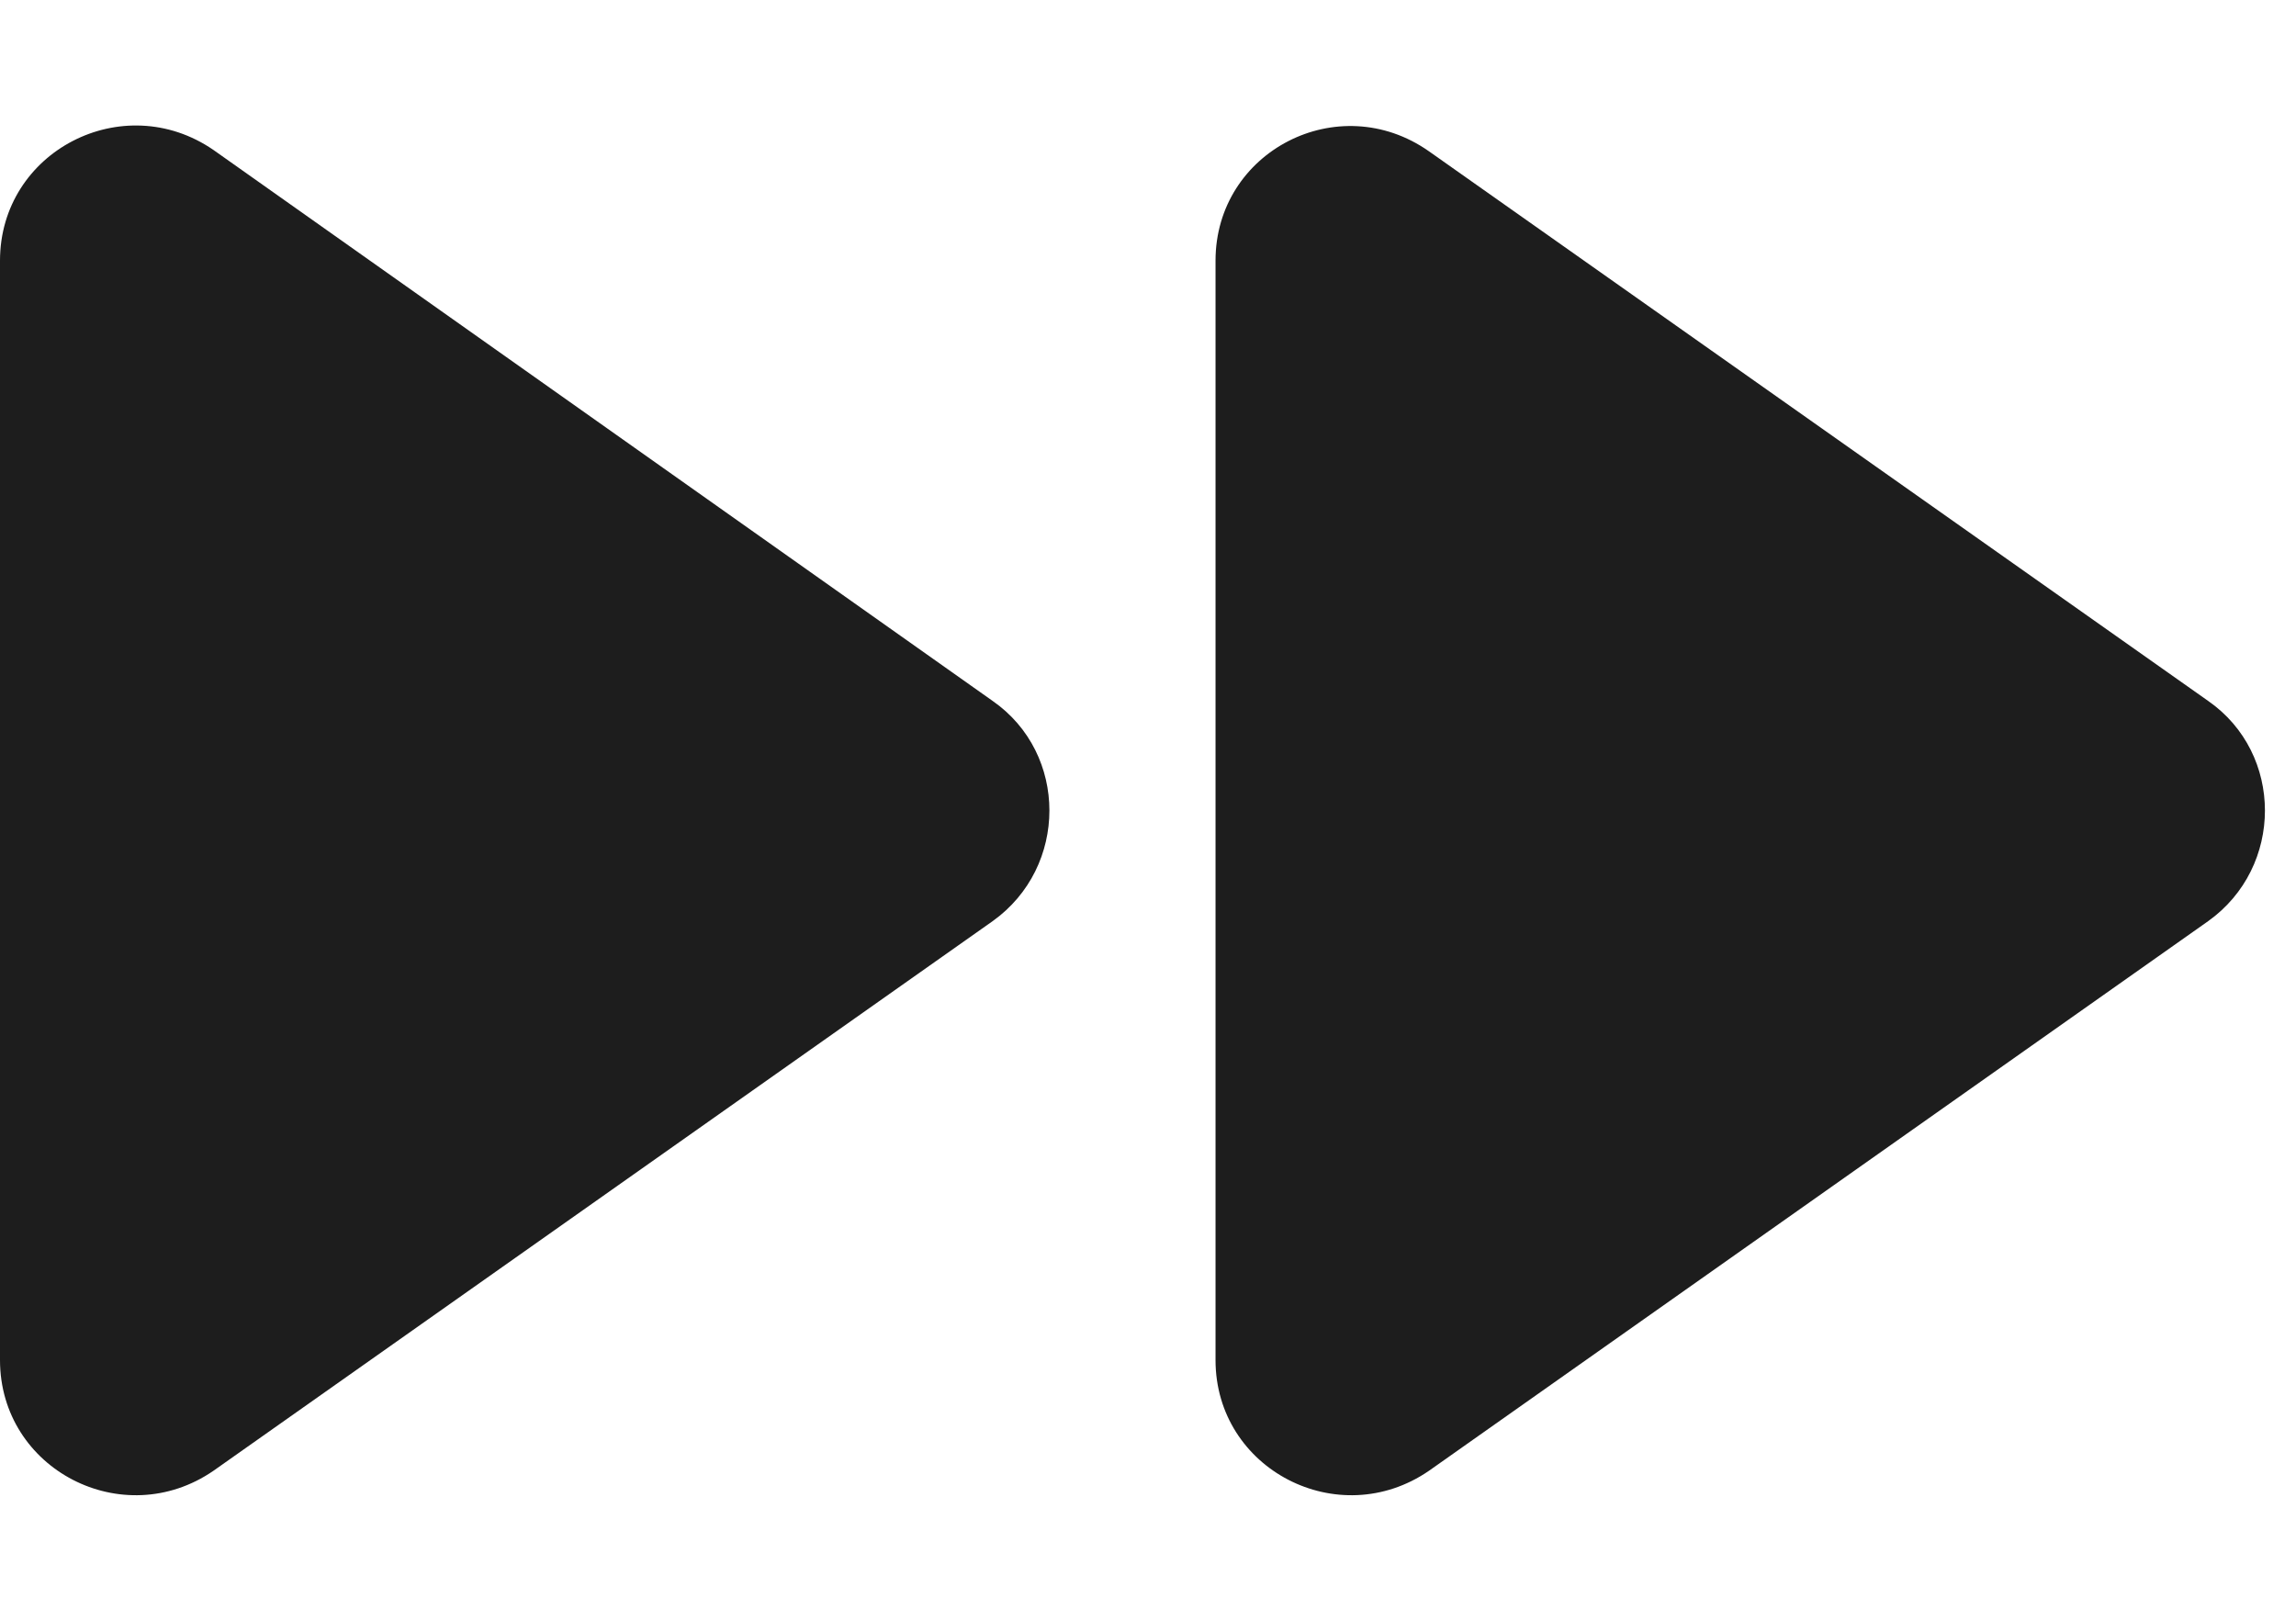
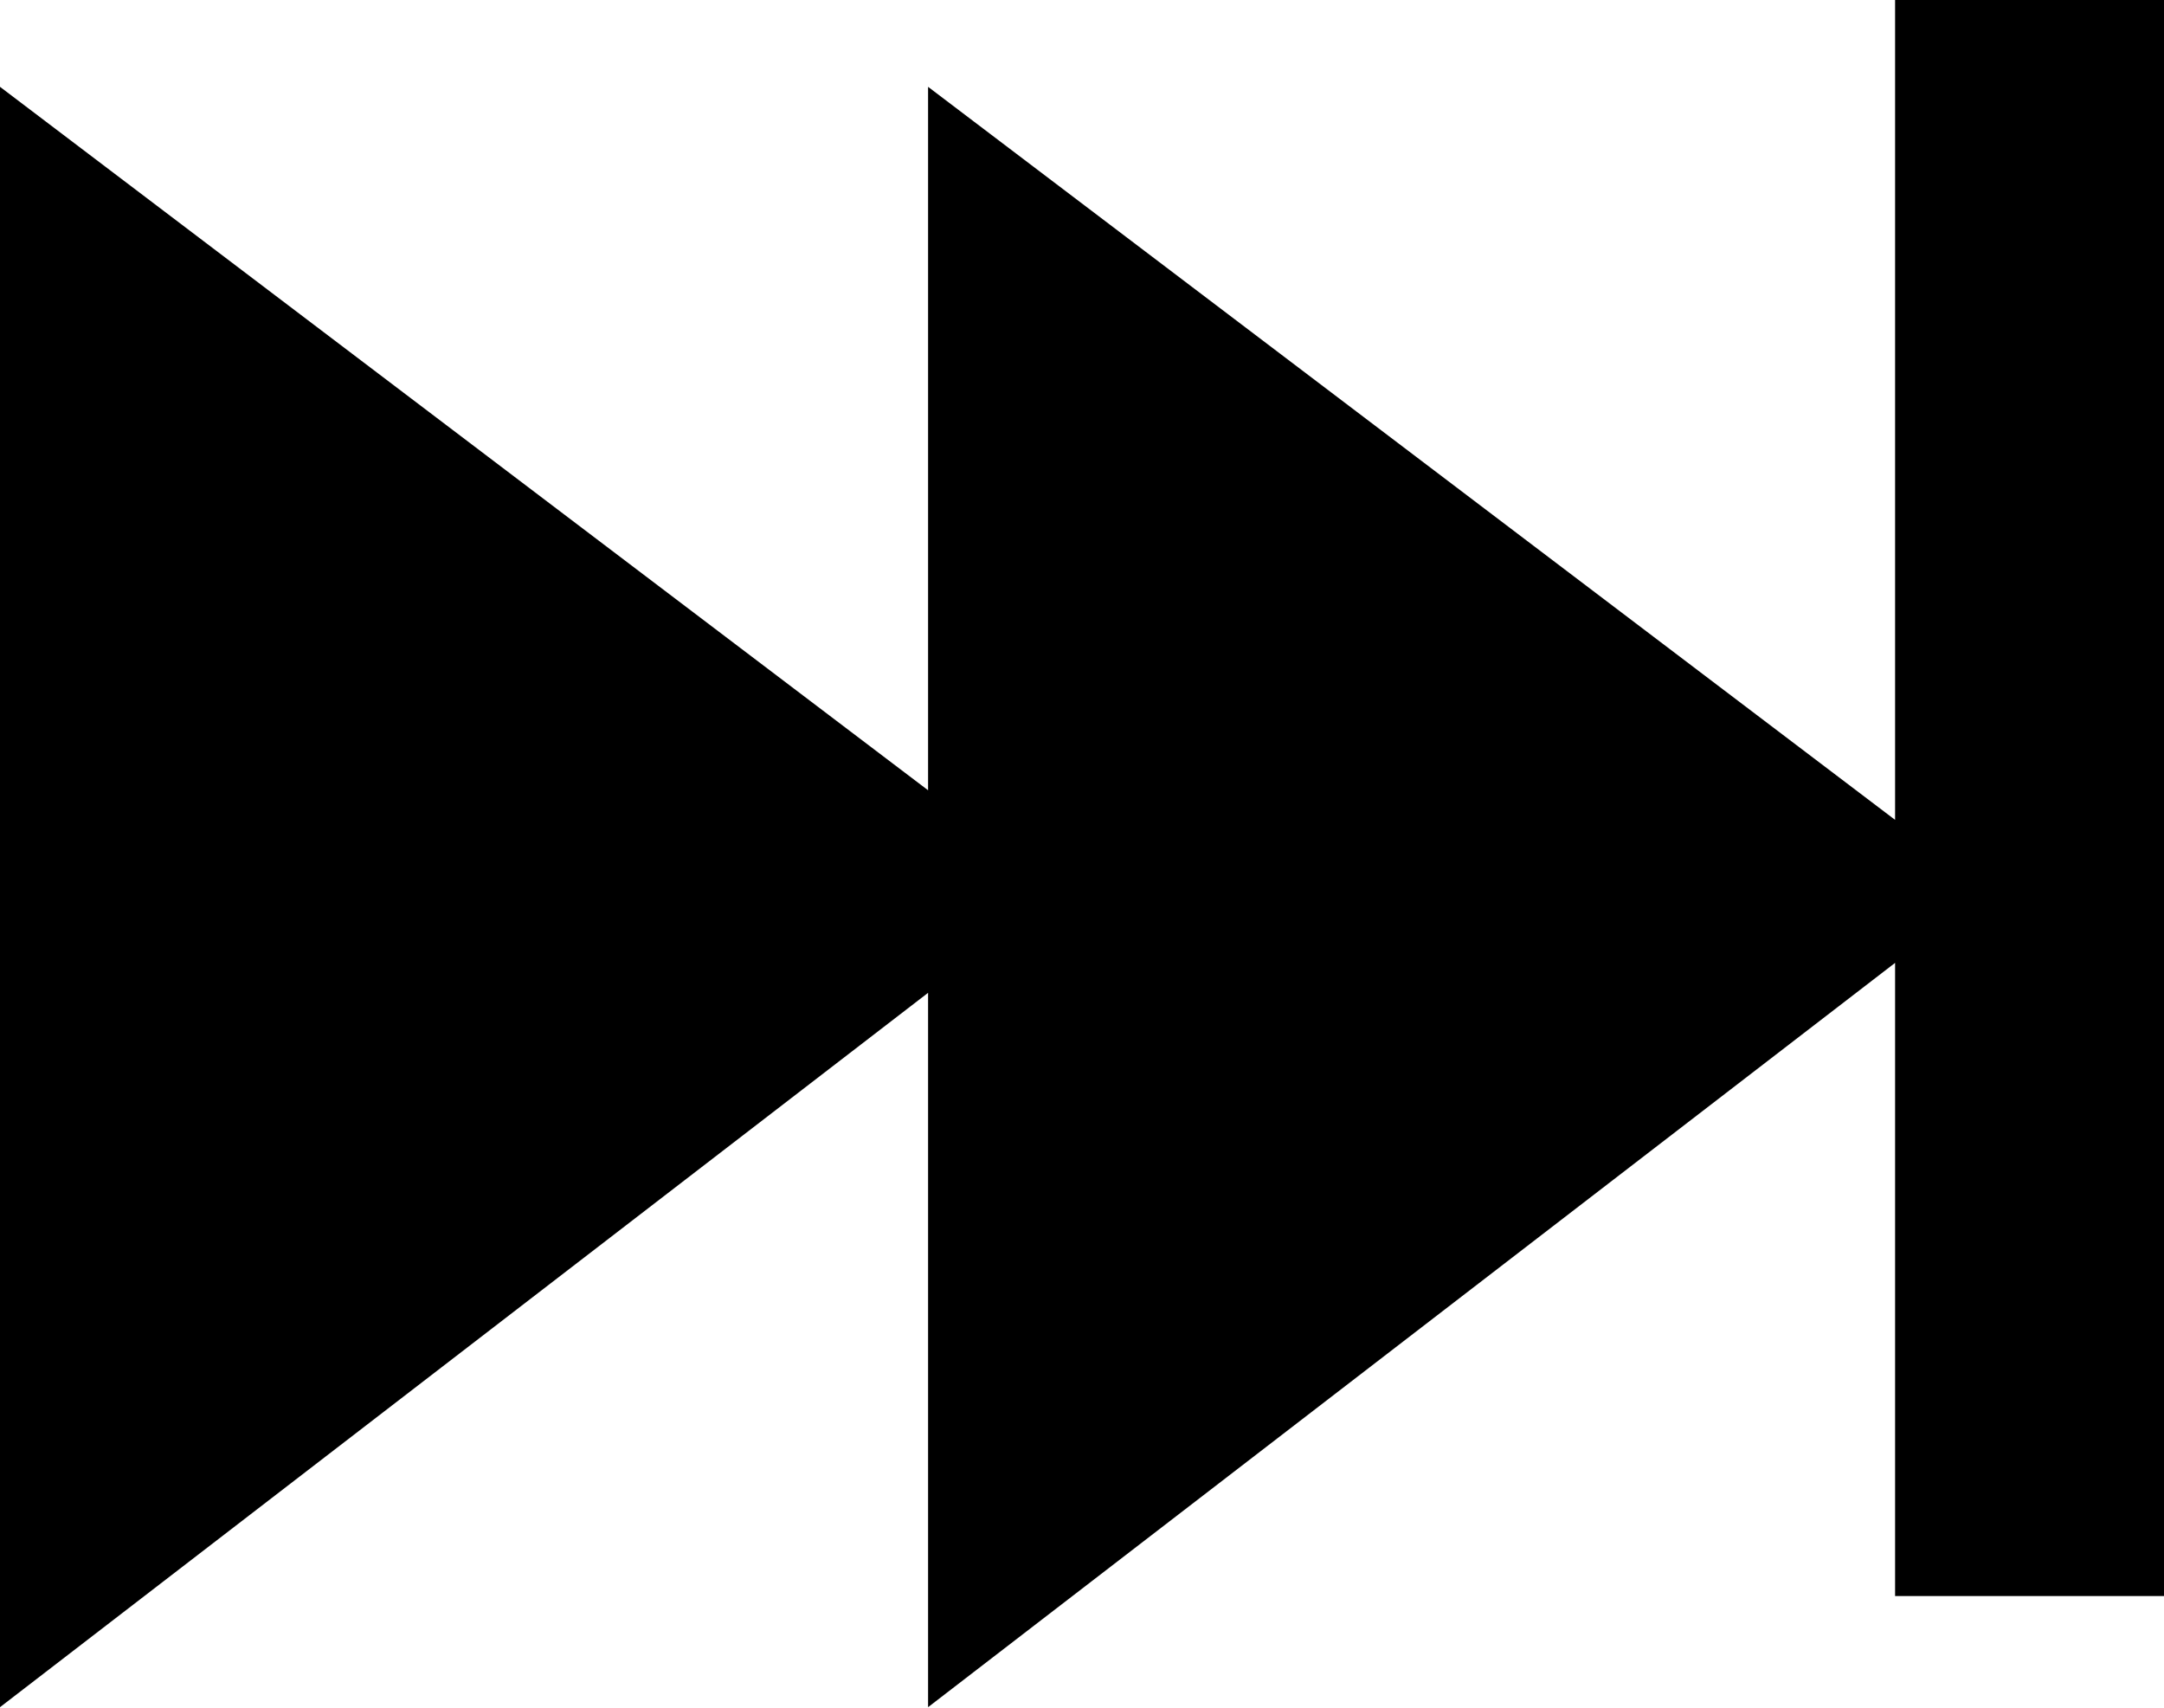
- <svg xmlns="http://www.w3.org/2000/svg" width="17px" height="12px" viewBox="0 0 17 12" version="1.1">
-   <g id="Icons" stroke="none" stroke-width="1" fill="none" fill-rule="evenodd">
-     <g id="Rounded" transform="translate(-104, -912)">
-       <g id="AV" transform="translate(100, 852)">
-         <g id="-Round-/-AV-/-fast_forward" transform="translate(0, 54)">
-           <g>
-             <rect id="Rectangle" x="0" y="0" width="24" height="24" />
-             <path d="M5.58,16.89 L11.35,12.82 C11.91,12.42 11.91,11.58 11.35,11.19 L5.58,7.11 C4.91,6.65 4,7.12 4,7.93 L4,16.07 C4,16.88 4.91,17.35 5.58,16.89 Z M13,7.93 L13,16.07 C13,16.88 13.91,17.35 14.58,16.89 L20.35,12.82 C20.91,12.42 20.91,11.58 20.35,11.19 L14.58,7.12 C13.91,6.65 13,7.12 13,7.93 Z" id="🔹Icon-Color" fill="#1D1D1D" />
-           </g>
-         </g>
-       </g>
-     </g>
+ <svg xmlns="http://www.w3.org/2000/svg" version="1.1" id="Layer_1" x="0px" y="0px" viewBox="0 0 122.88 96.93" style="enable-background:new 0 0 122.88 96.93" xml:space="preserve">
+   <style type="text/css">.st0{fill-rule:evenodd;clip-rule:evenodd;}</style>
+   <g>
+     <polygon class="st0" points="107.61,0 122.88,0 122.88,90.62 107.61,90.62 107.61,54.67 52.7,96.93 52.7,56.37 0,96.93 0,4.93 52.7,44.87 52.7,4.93 107.61,46.55 107.61,0" />
  </g>
</svg>
